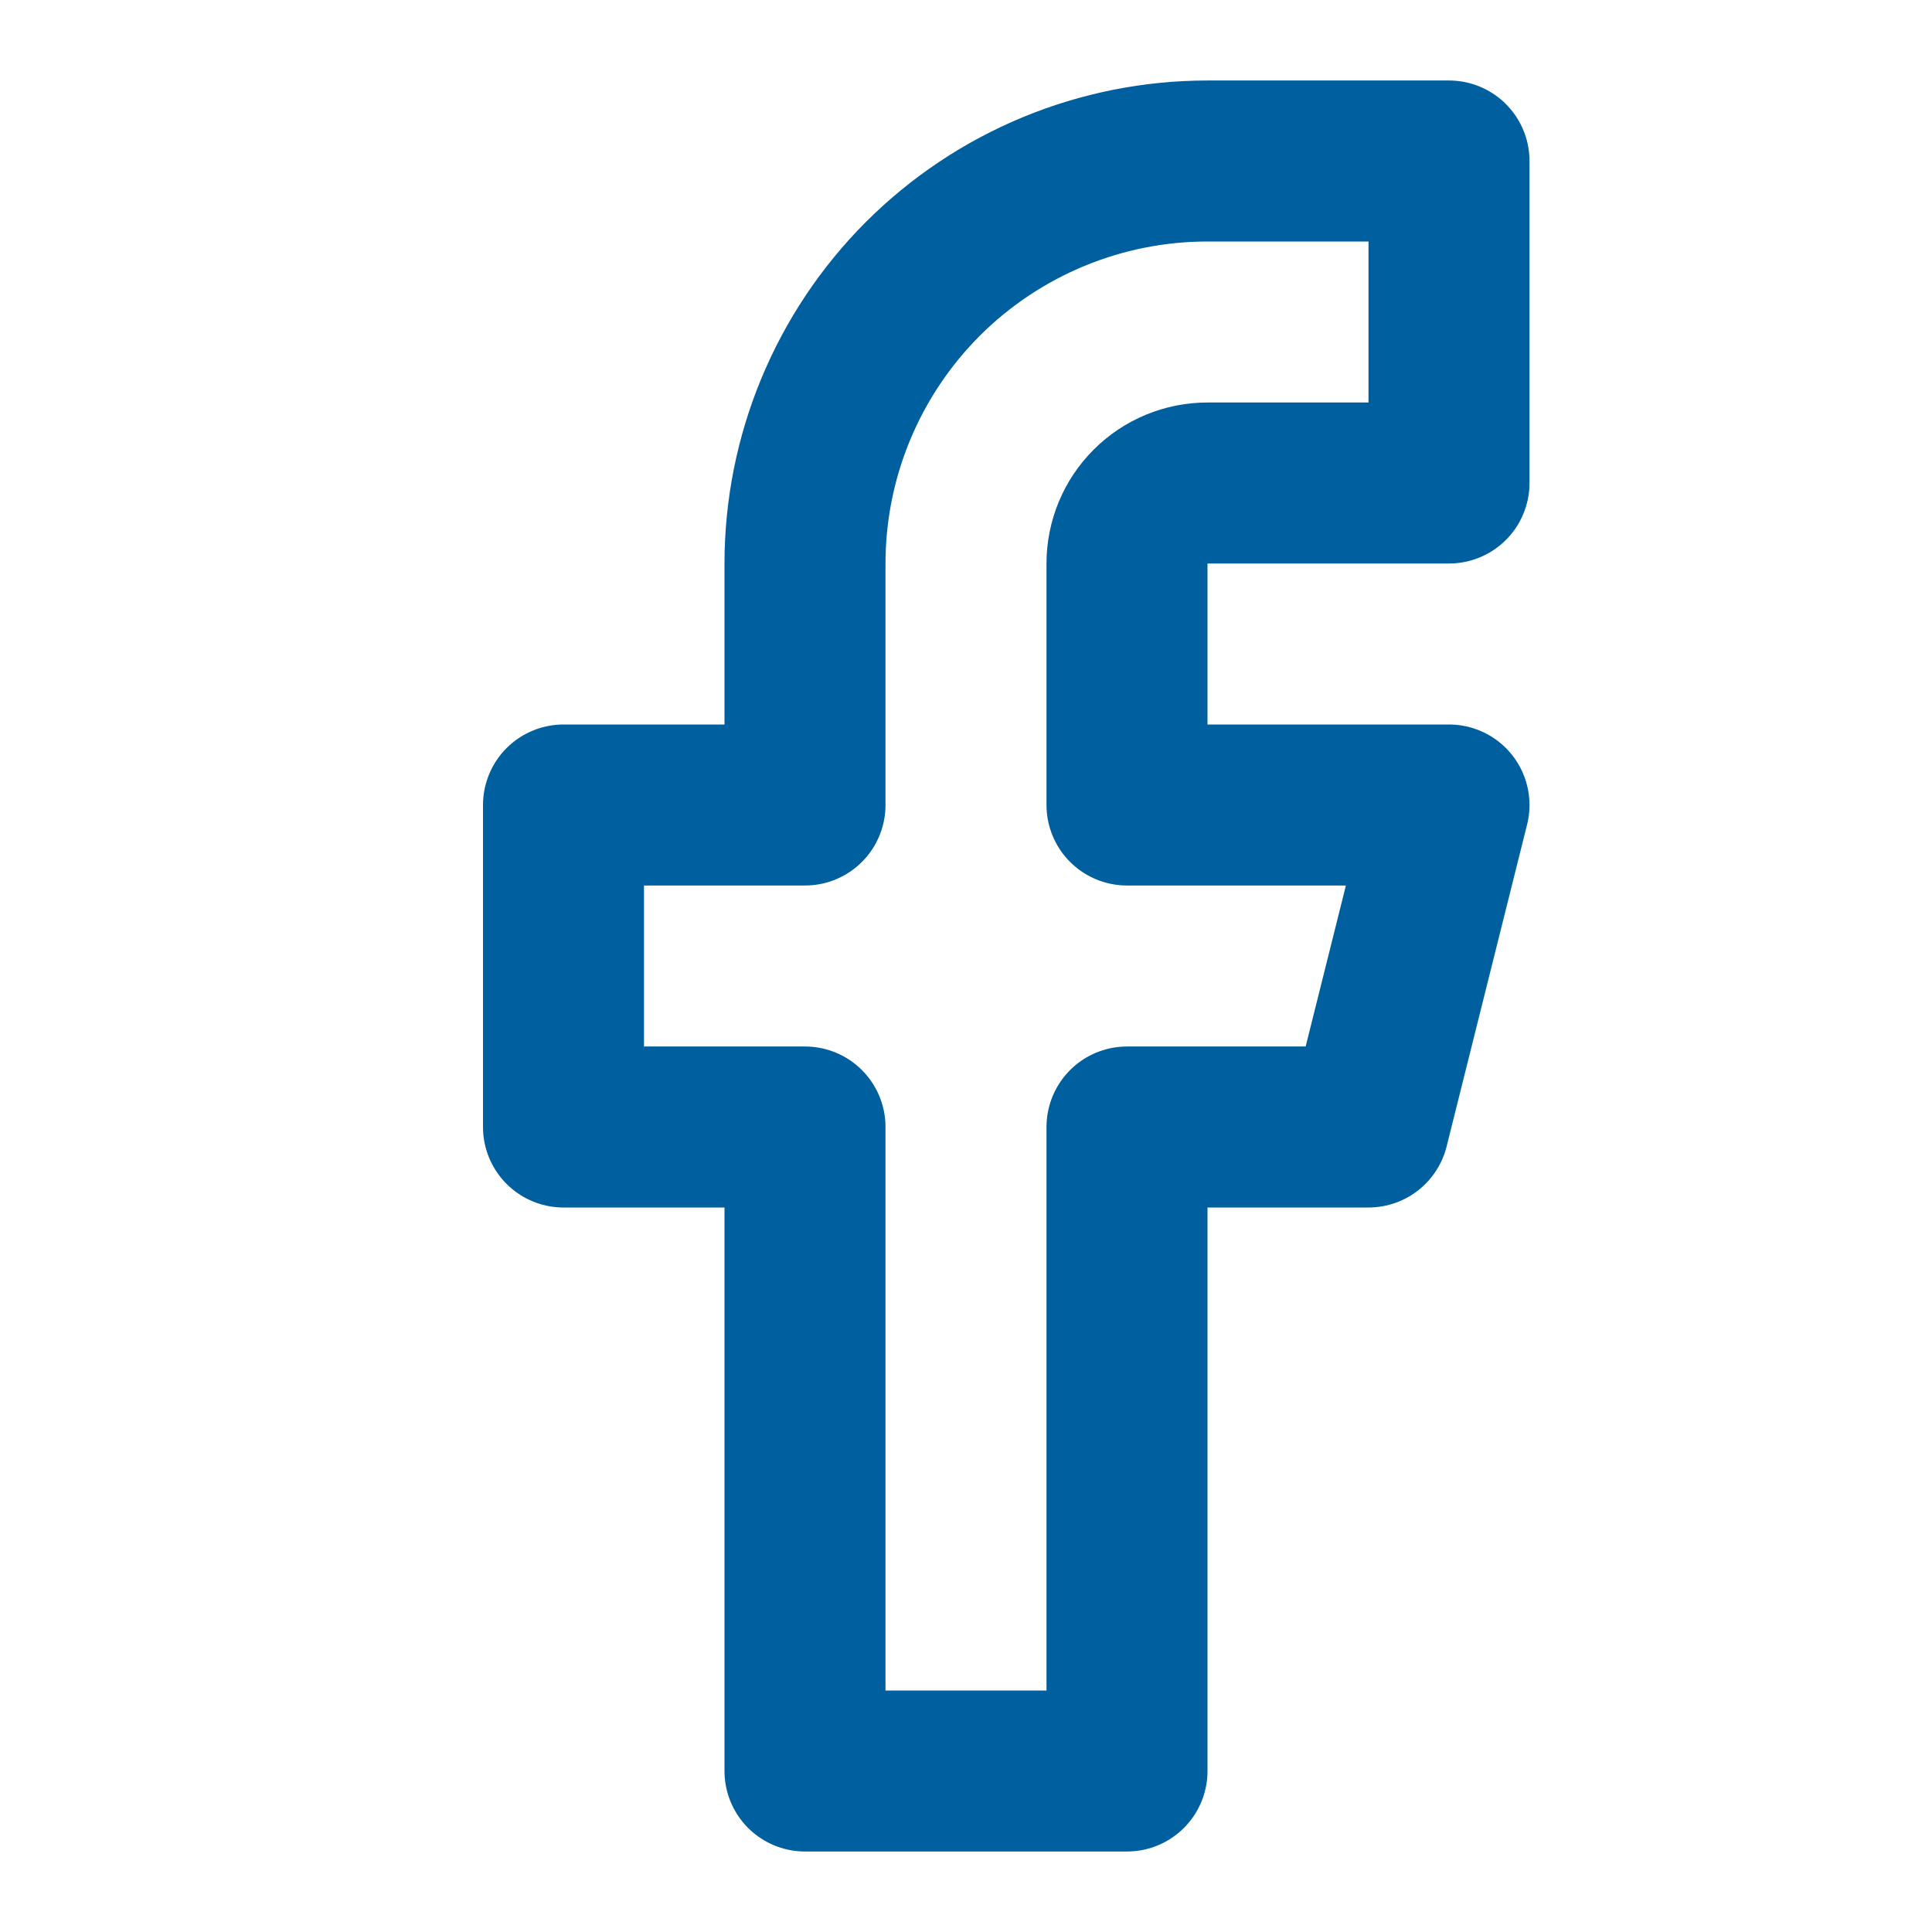
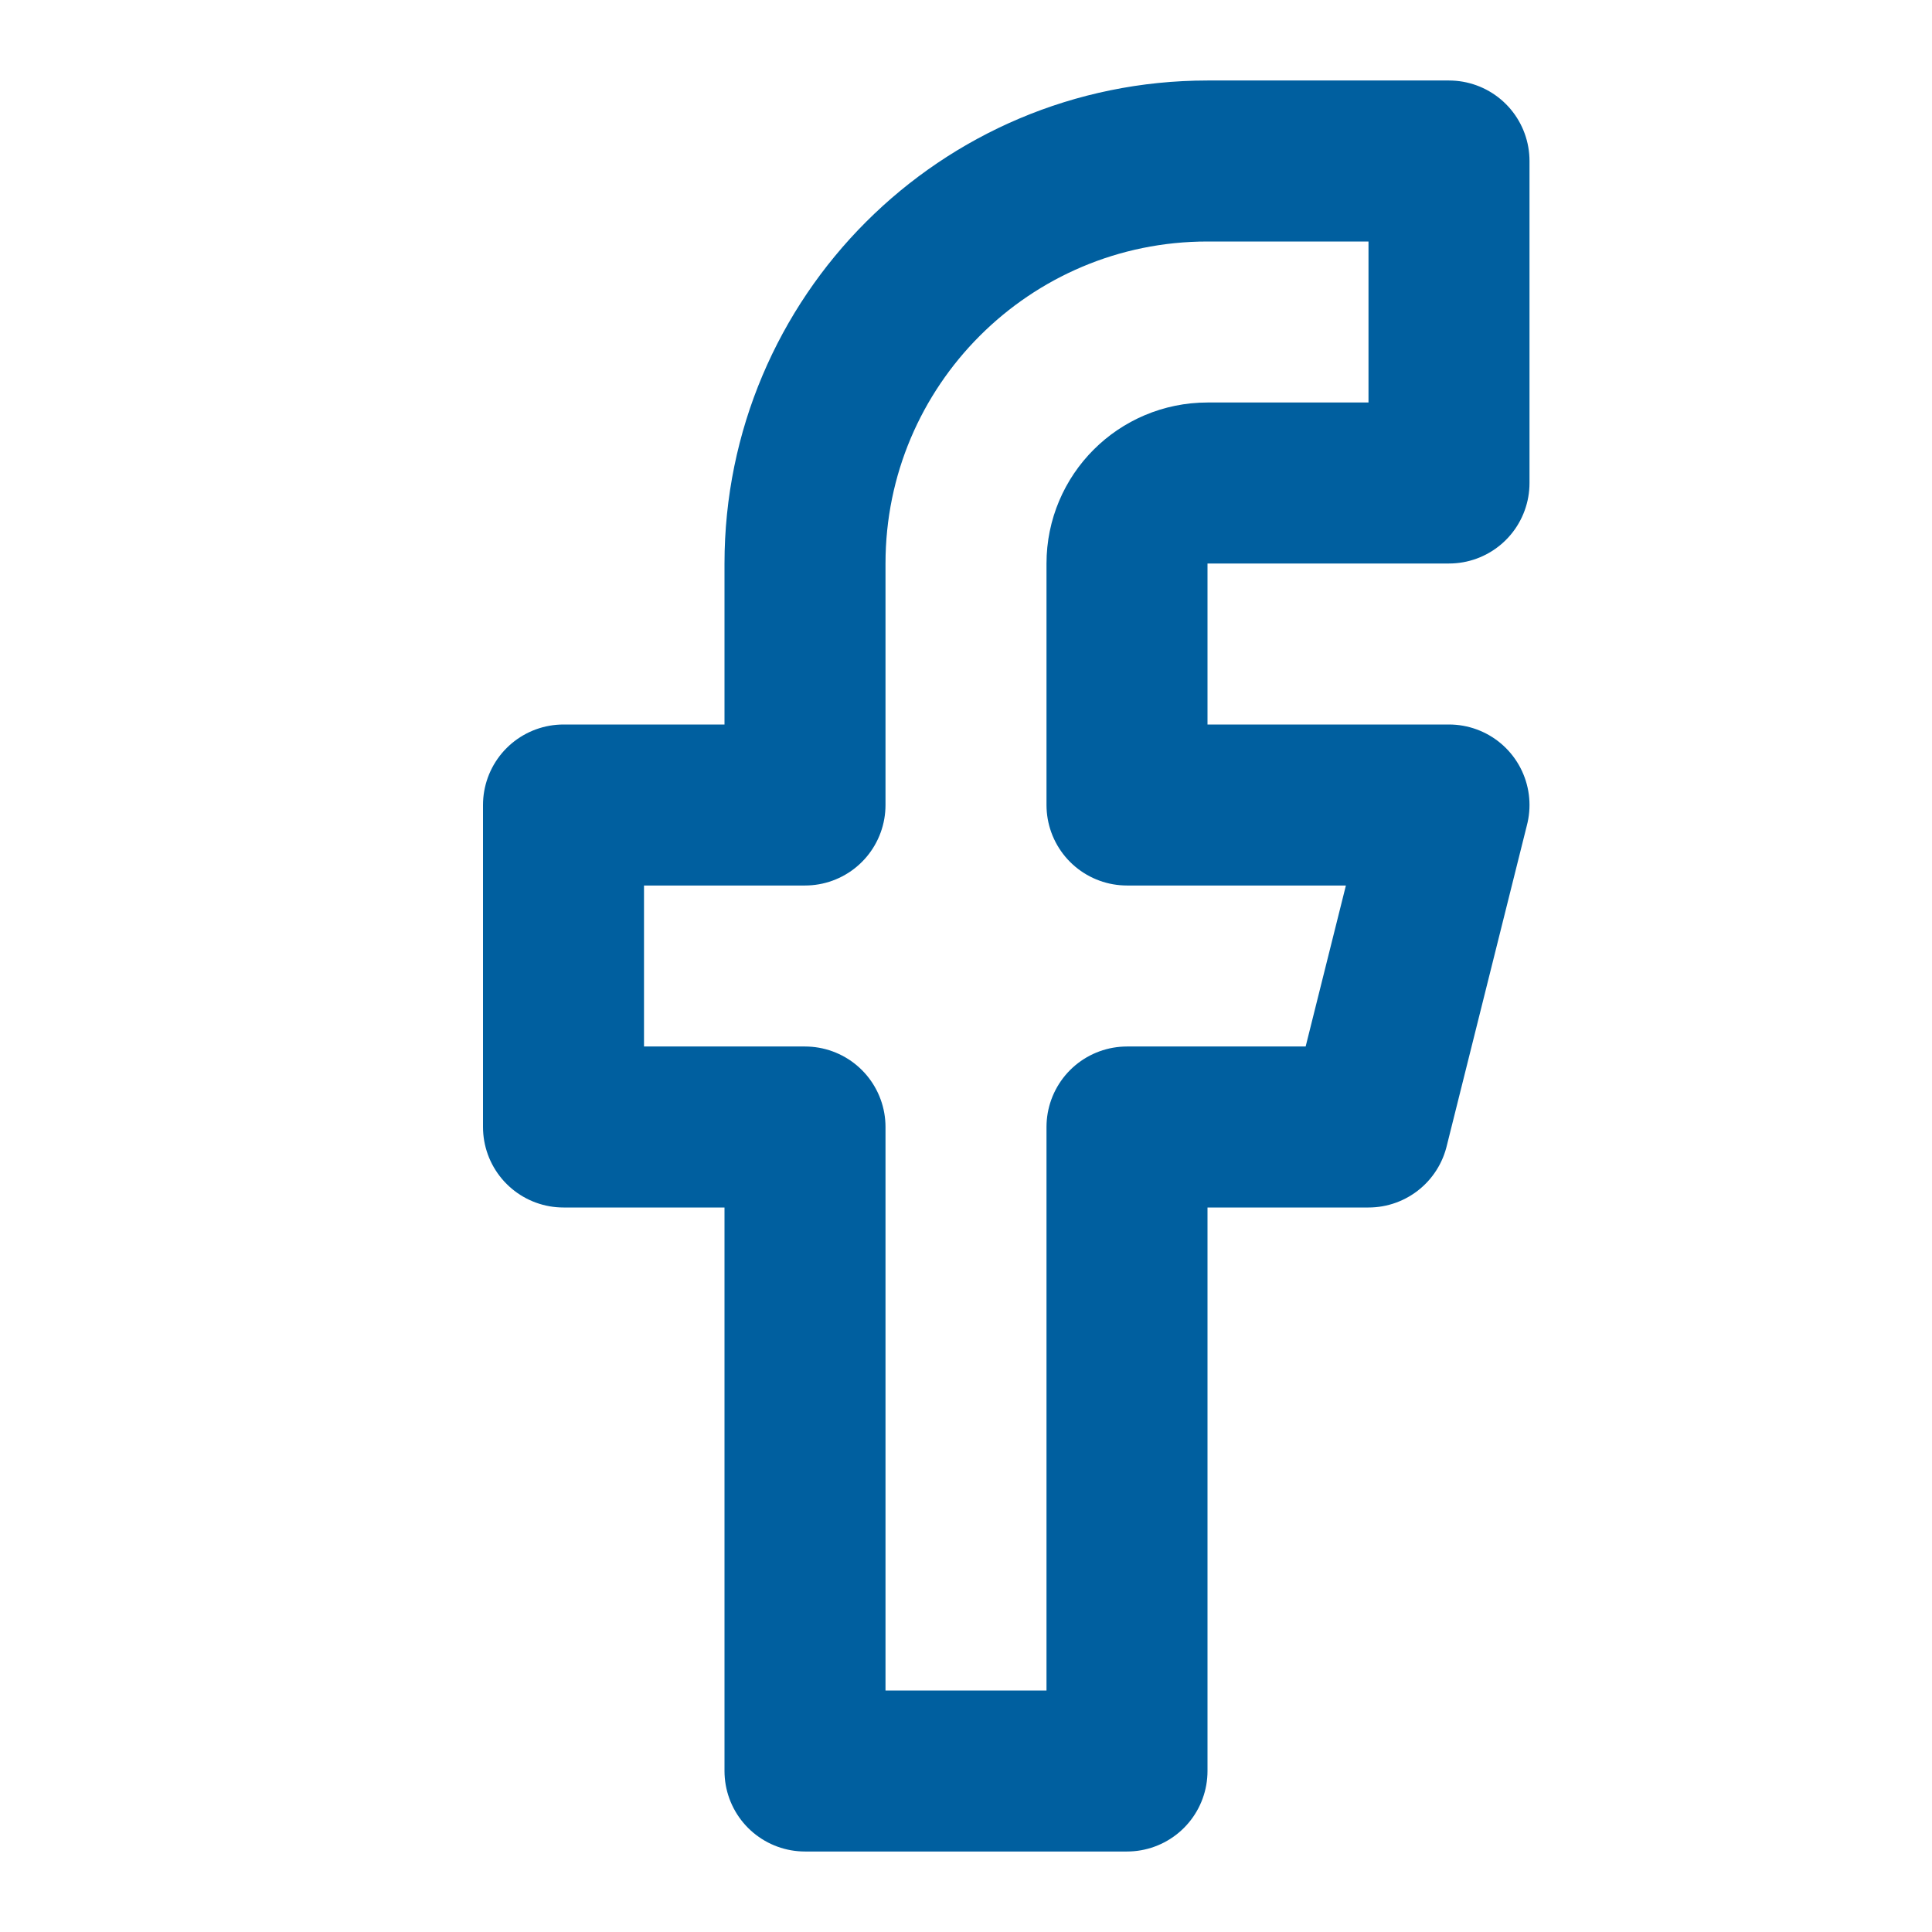
- <svg xmlns="http://www.w3.org/2000/svg" width="24" height="24" viewBox="0 0 24 24" fill="none">
-   <path d="M18 2H15C13.674 2 12.402 2.527 11.464 3.464C10.527 4.402 10 5.674 10 7V10H7V14H10V22H14V14H17L18 10H14V7C14 6.735 14.105 6.48 14.293 6.293C14.48 6.105 14.735 6 15 6H18V2Z" stroke="#005F9F" stroke-width="2" stroke-linecap="round" stroke-linejoin="round" />
+ <svg xmlns="http://www.w3.org/2000/svg" width="24" height="24" fill="none">
+   <path d="M18 2h-3a5 5 0 00-5 5v3H7v4h3v8h4v-8h3l1-4h-4V7a1 1 0 011-1h3V2z" stroke="#005F9F" stroke-width="2" stroke-linecap="round" stroke-linejoin="round" />
</svg>
